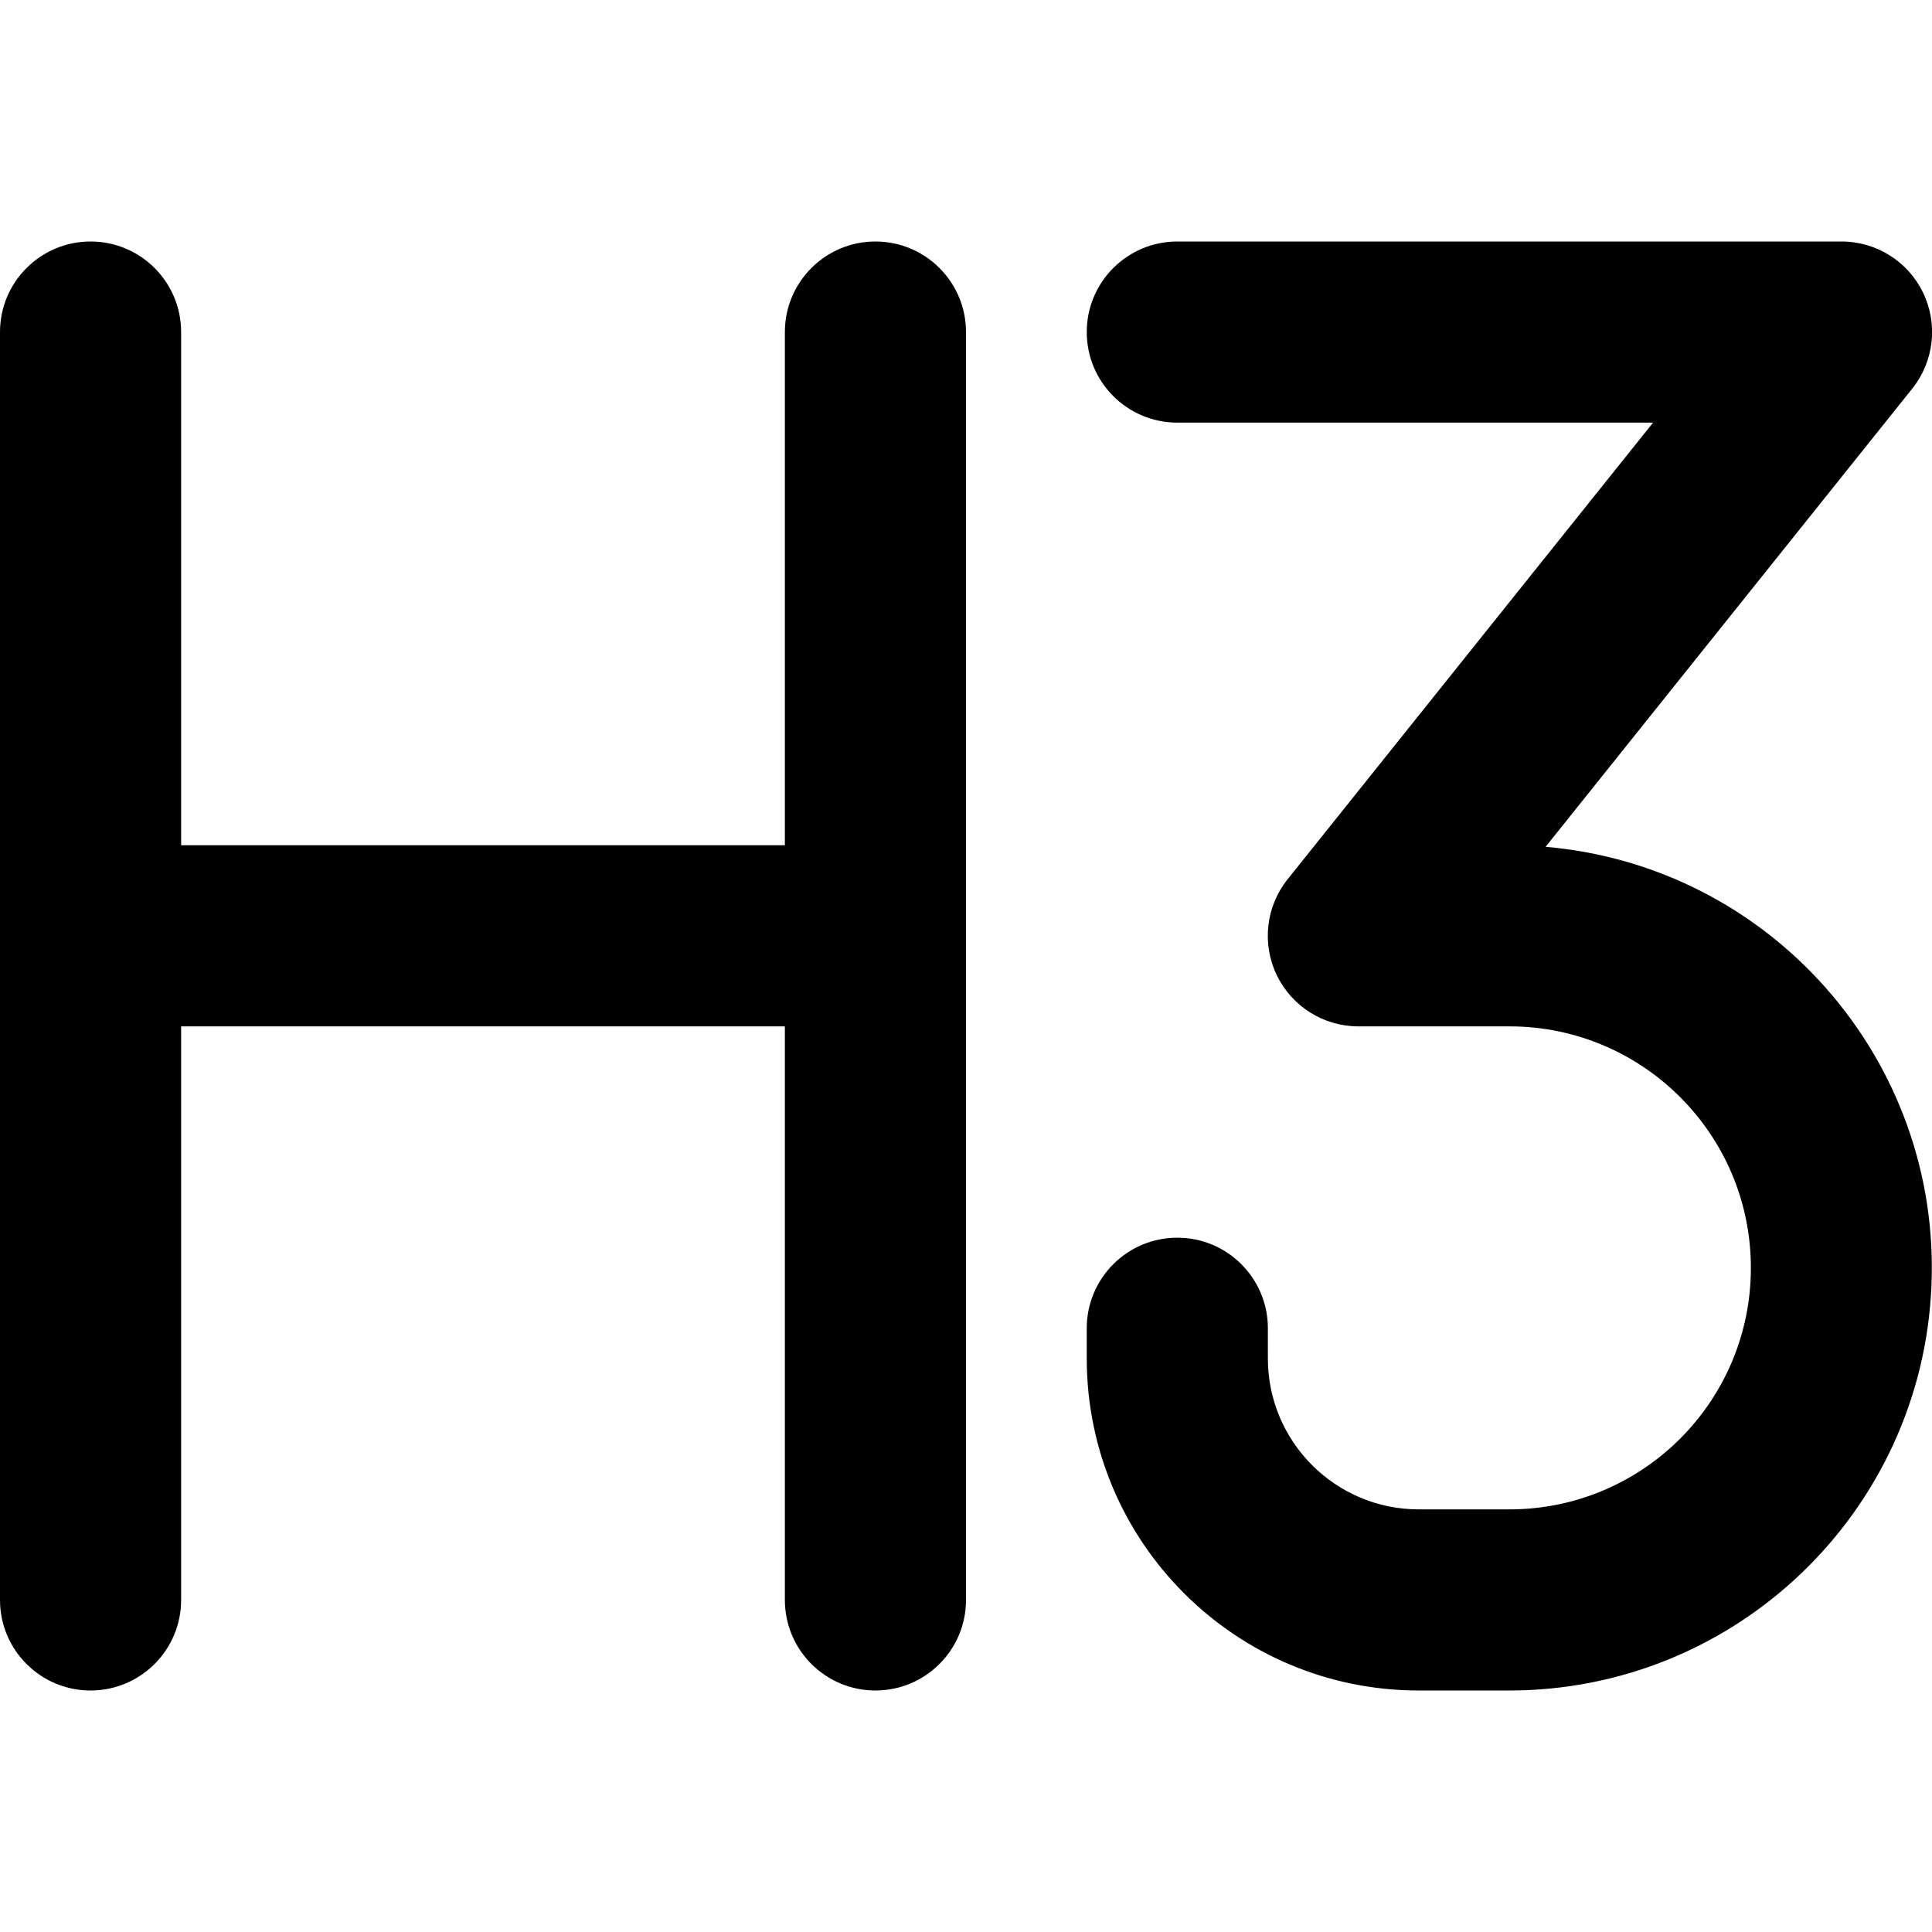
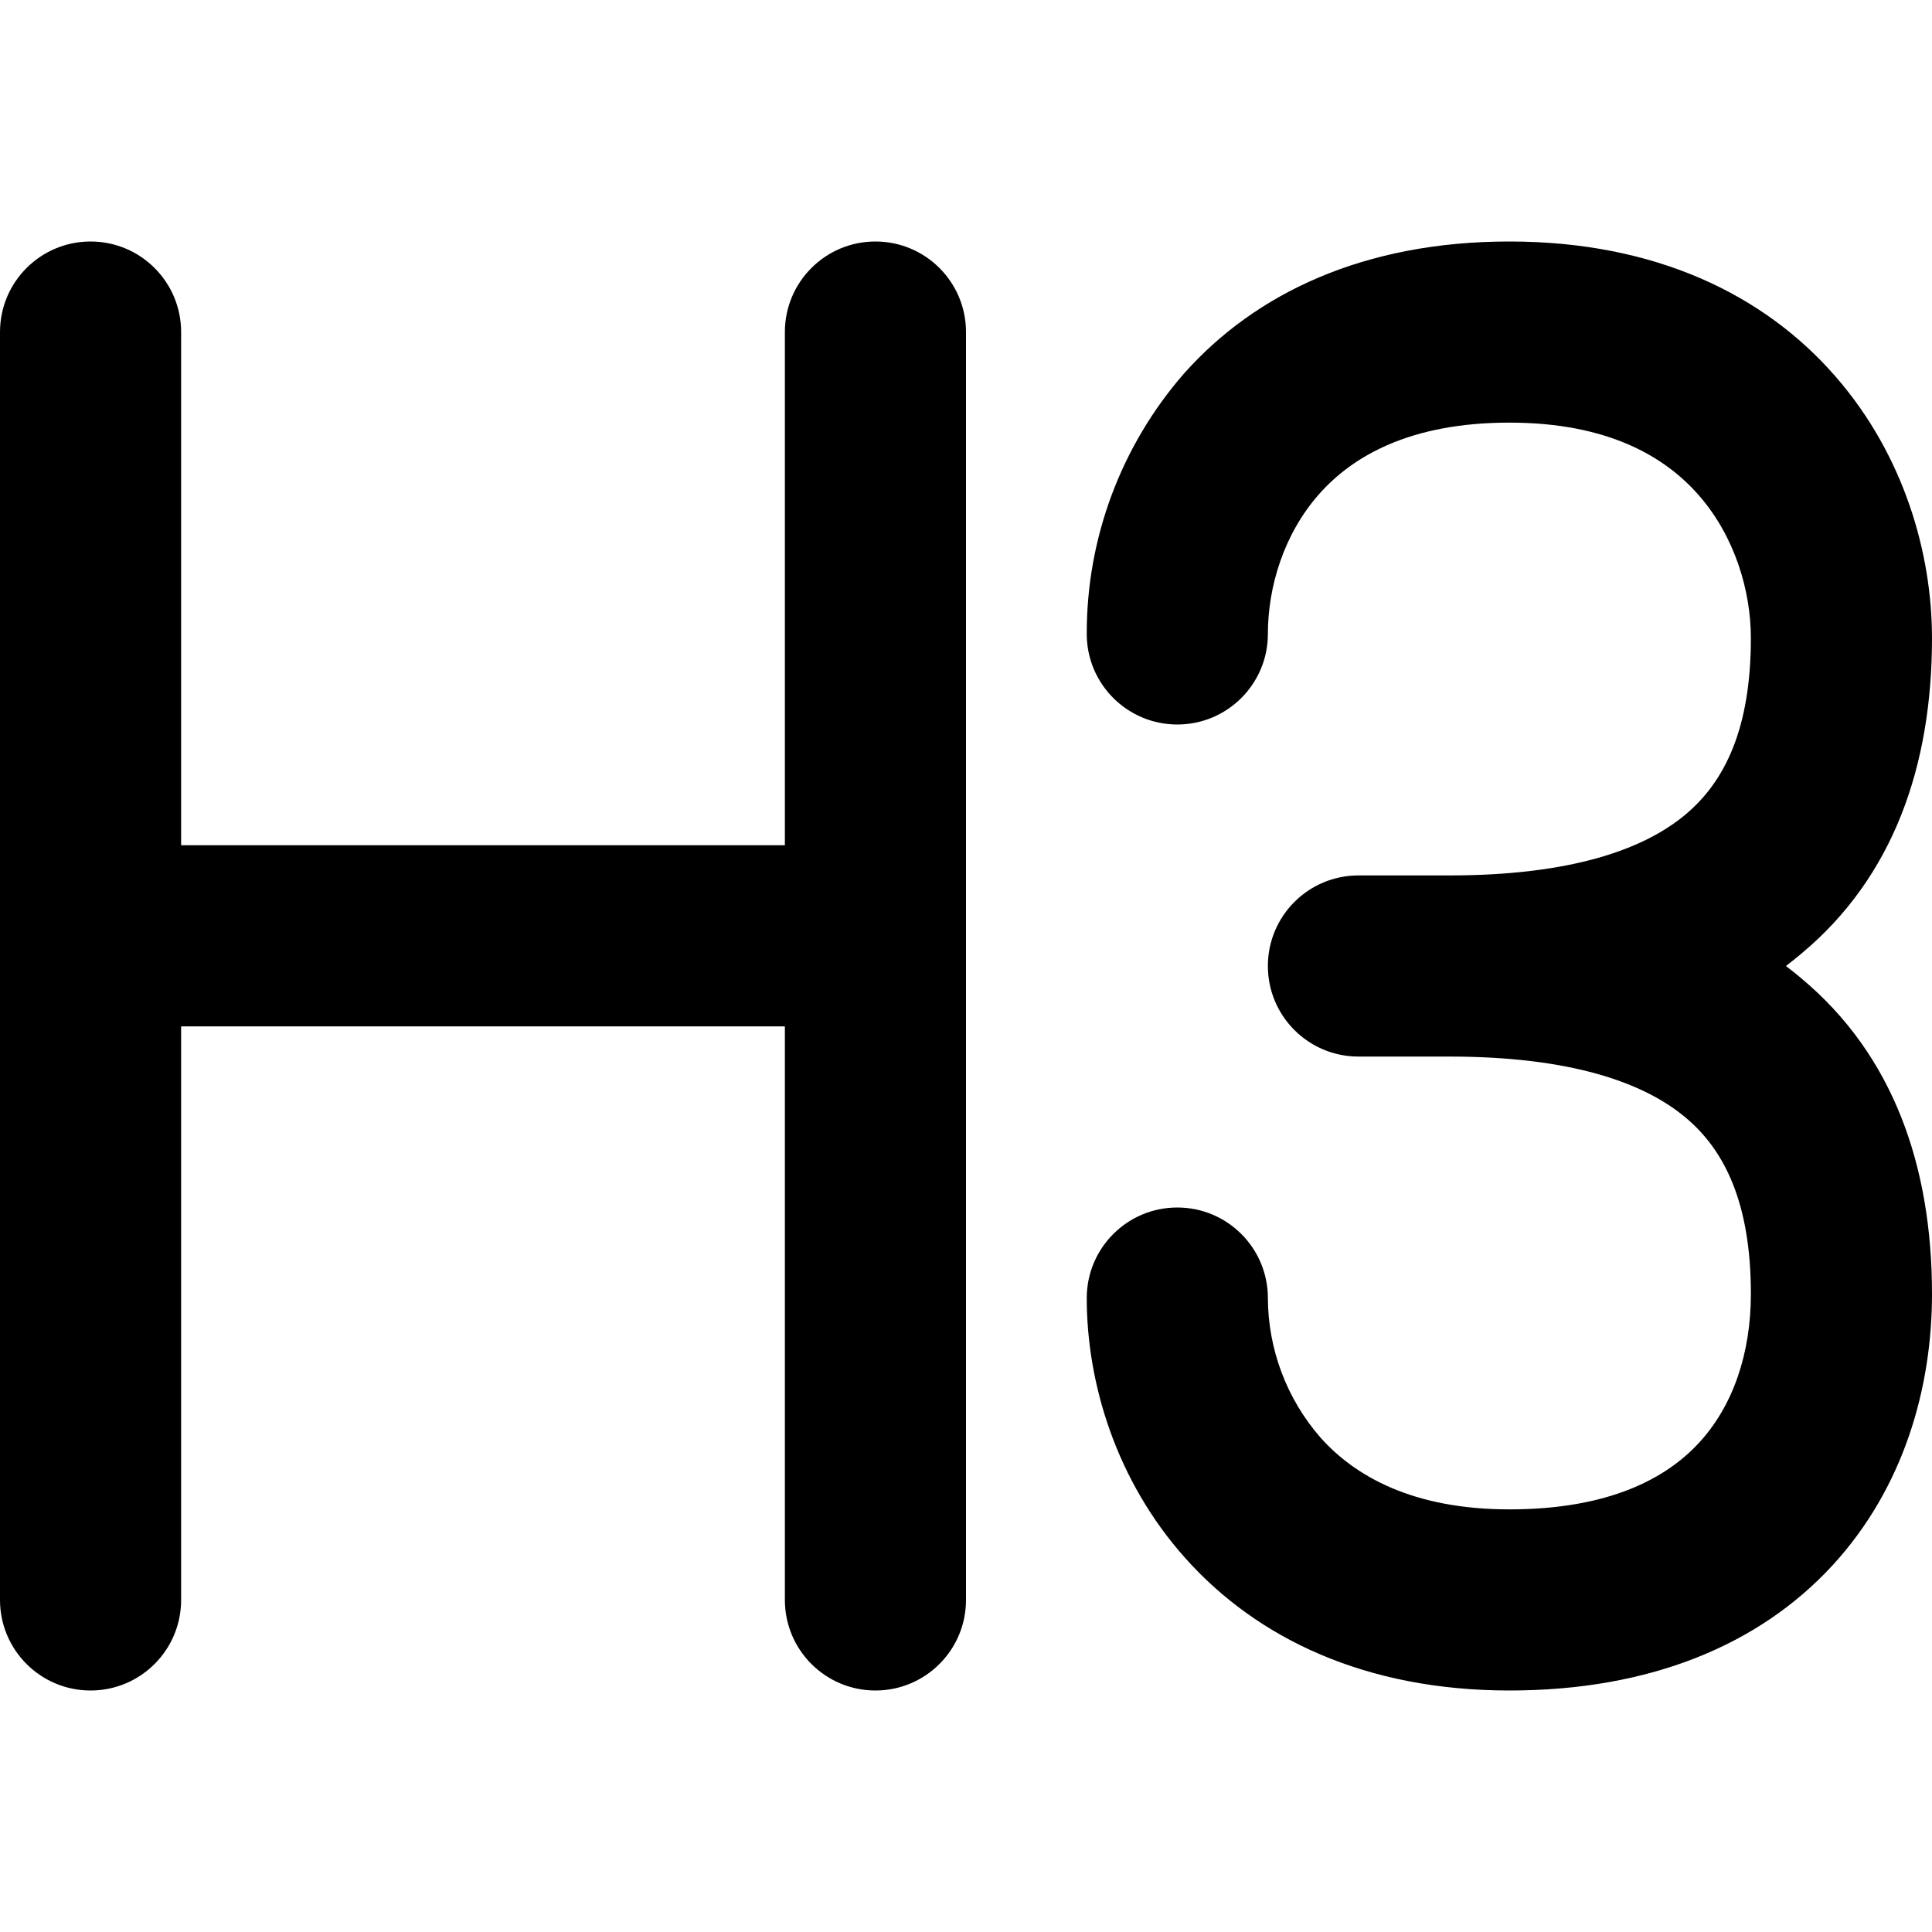
<svg xmlns="http://www.w3.org/2000/svg" fill="currentColor" class="ai" viewBox="0 0 16 16">
-   <path d="M1.5 2.75a.75.75 0 0 0-1.5 0v10.5a.75.75 0 0 0 1.5 0V8.5h5v4.75a.75.75 0 0 0 1.5 0V2.75a.75.75 0 0 0-1.5 0V7h-5zM9.75 2a.75.75 0 0 0 0 1.5h3.94l-3.026 3.781A.75.75 0 0 0 11.25 8.5h1.25a2 2 0 1 1 0 4h-.75c-.69 0-1.25-.56-1.25-1.25V11A.75.75 0 0 0 9 11v.25A2.75 2.75 0 0 0 11.75 14h.75a3.5 3.5 0 0 0 .3-6.987l3.036-3.794A.75.75 0 0 0 15.25 2z" />
+   <path d="M1.5 2.75a.75.75 0 0 0-1.5 0v10.5a.75.75 0 0 0 1.5 0V8.5h5v4.75a.75.75 0 0 0 1.5 0V2.75a.75.75 0 0 0-1.5 0V7h-5zm9 2.5c0-.39.132-.829.426-1.16.276-.311.75-.59 1.574-.59.818 0 1.291.283 1.57.603.297.34.43.79.43 1.181 0 .752-.217 1.19-.542 1.462-.35.293-.957.504-1.958.504h-.75a.75.75 0 0 0 0 1.5H12c1 0 1.608.211 1.958.504.325.271.542.71.542 1.462 0 .491-.147.927-.43 1.233-.27.293-.742.551-1.57.551-.802 0-1.28-.277-1.563-.593a1.77 1.77 0 0 1-.437-1.157.75.75 0 0 0-1.5 0c0 .704.243 1.515.82 2.158.593.662 1.49 1.092 2.68 1.092 1.163 0 2.066-.376 2.673-1.033.595-.645.827-1.476.827-2.251 0-1.059-.321-1.978-1.08-2.612A3 3 0 0 0 14.79 8q.066-.05.13-.104C15.68 7.262 16 6.343 16 5.284c0-.694-.228-1.512-.8-2.167C14.612 2.441 13.71 2 12.5 2c-1.204 0-2.104.428-2.696 1.095A3.27 3.27 0 0 0 9 5.25a.75.75 0 0 0 1.5 0" />
</svg>
